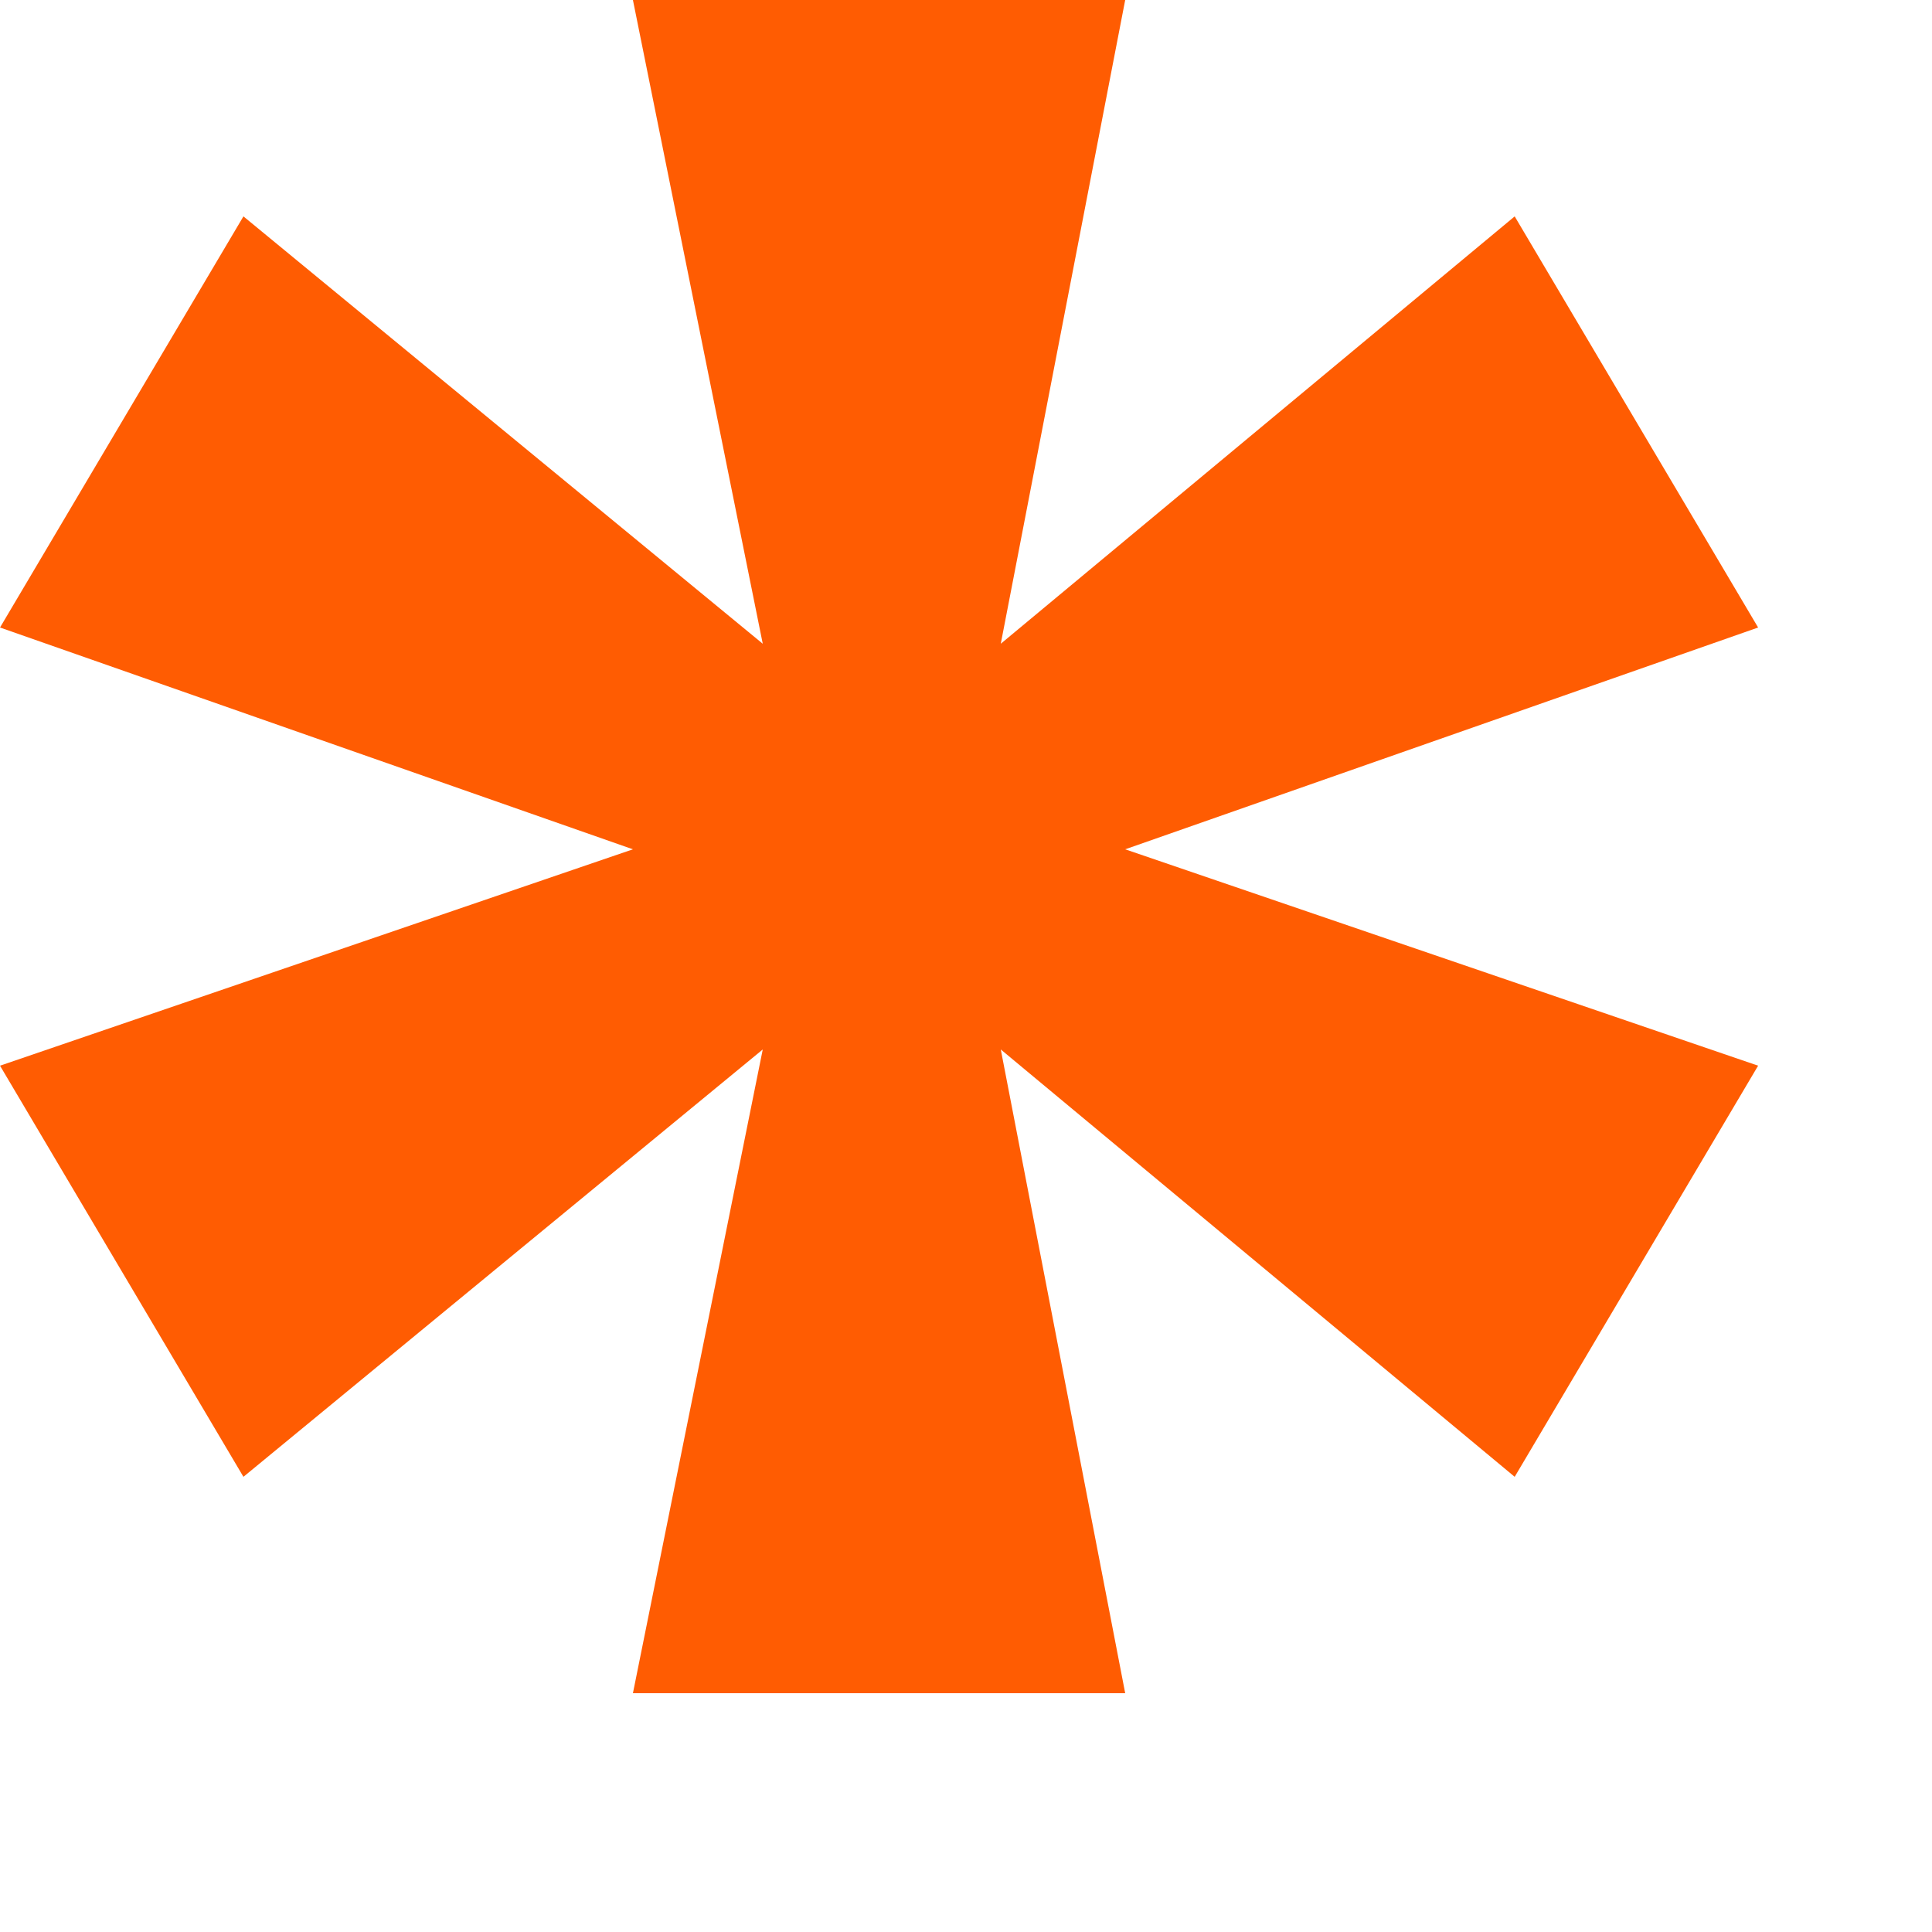
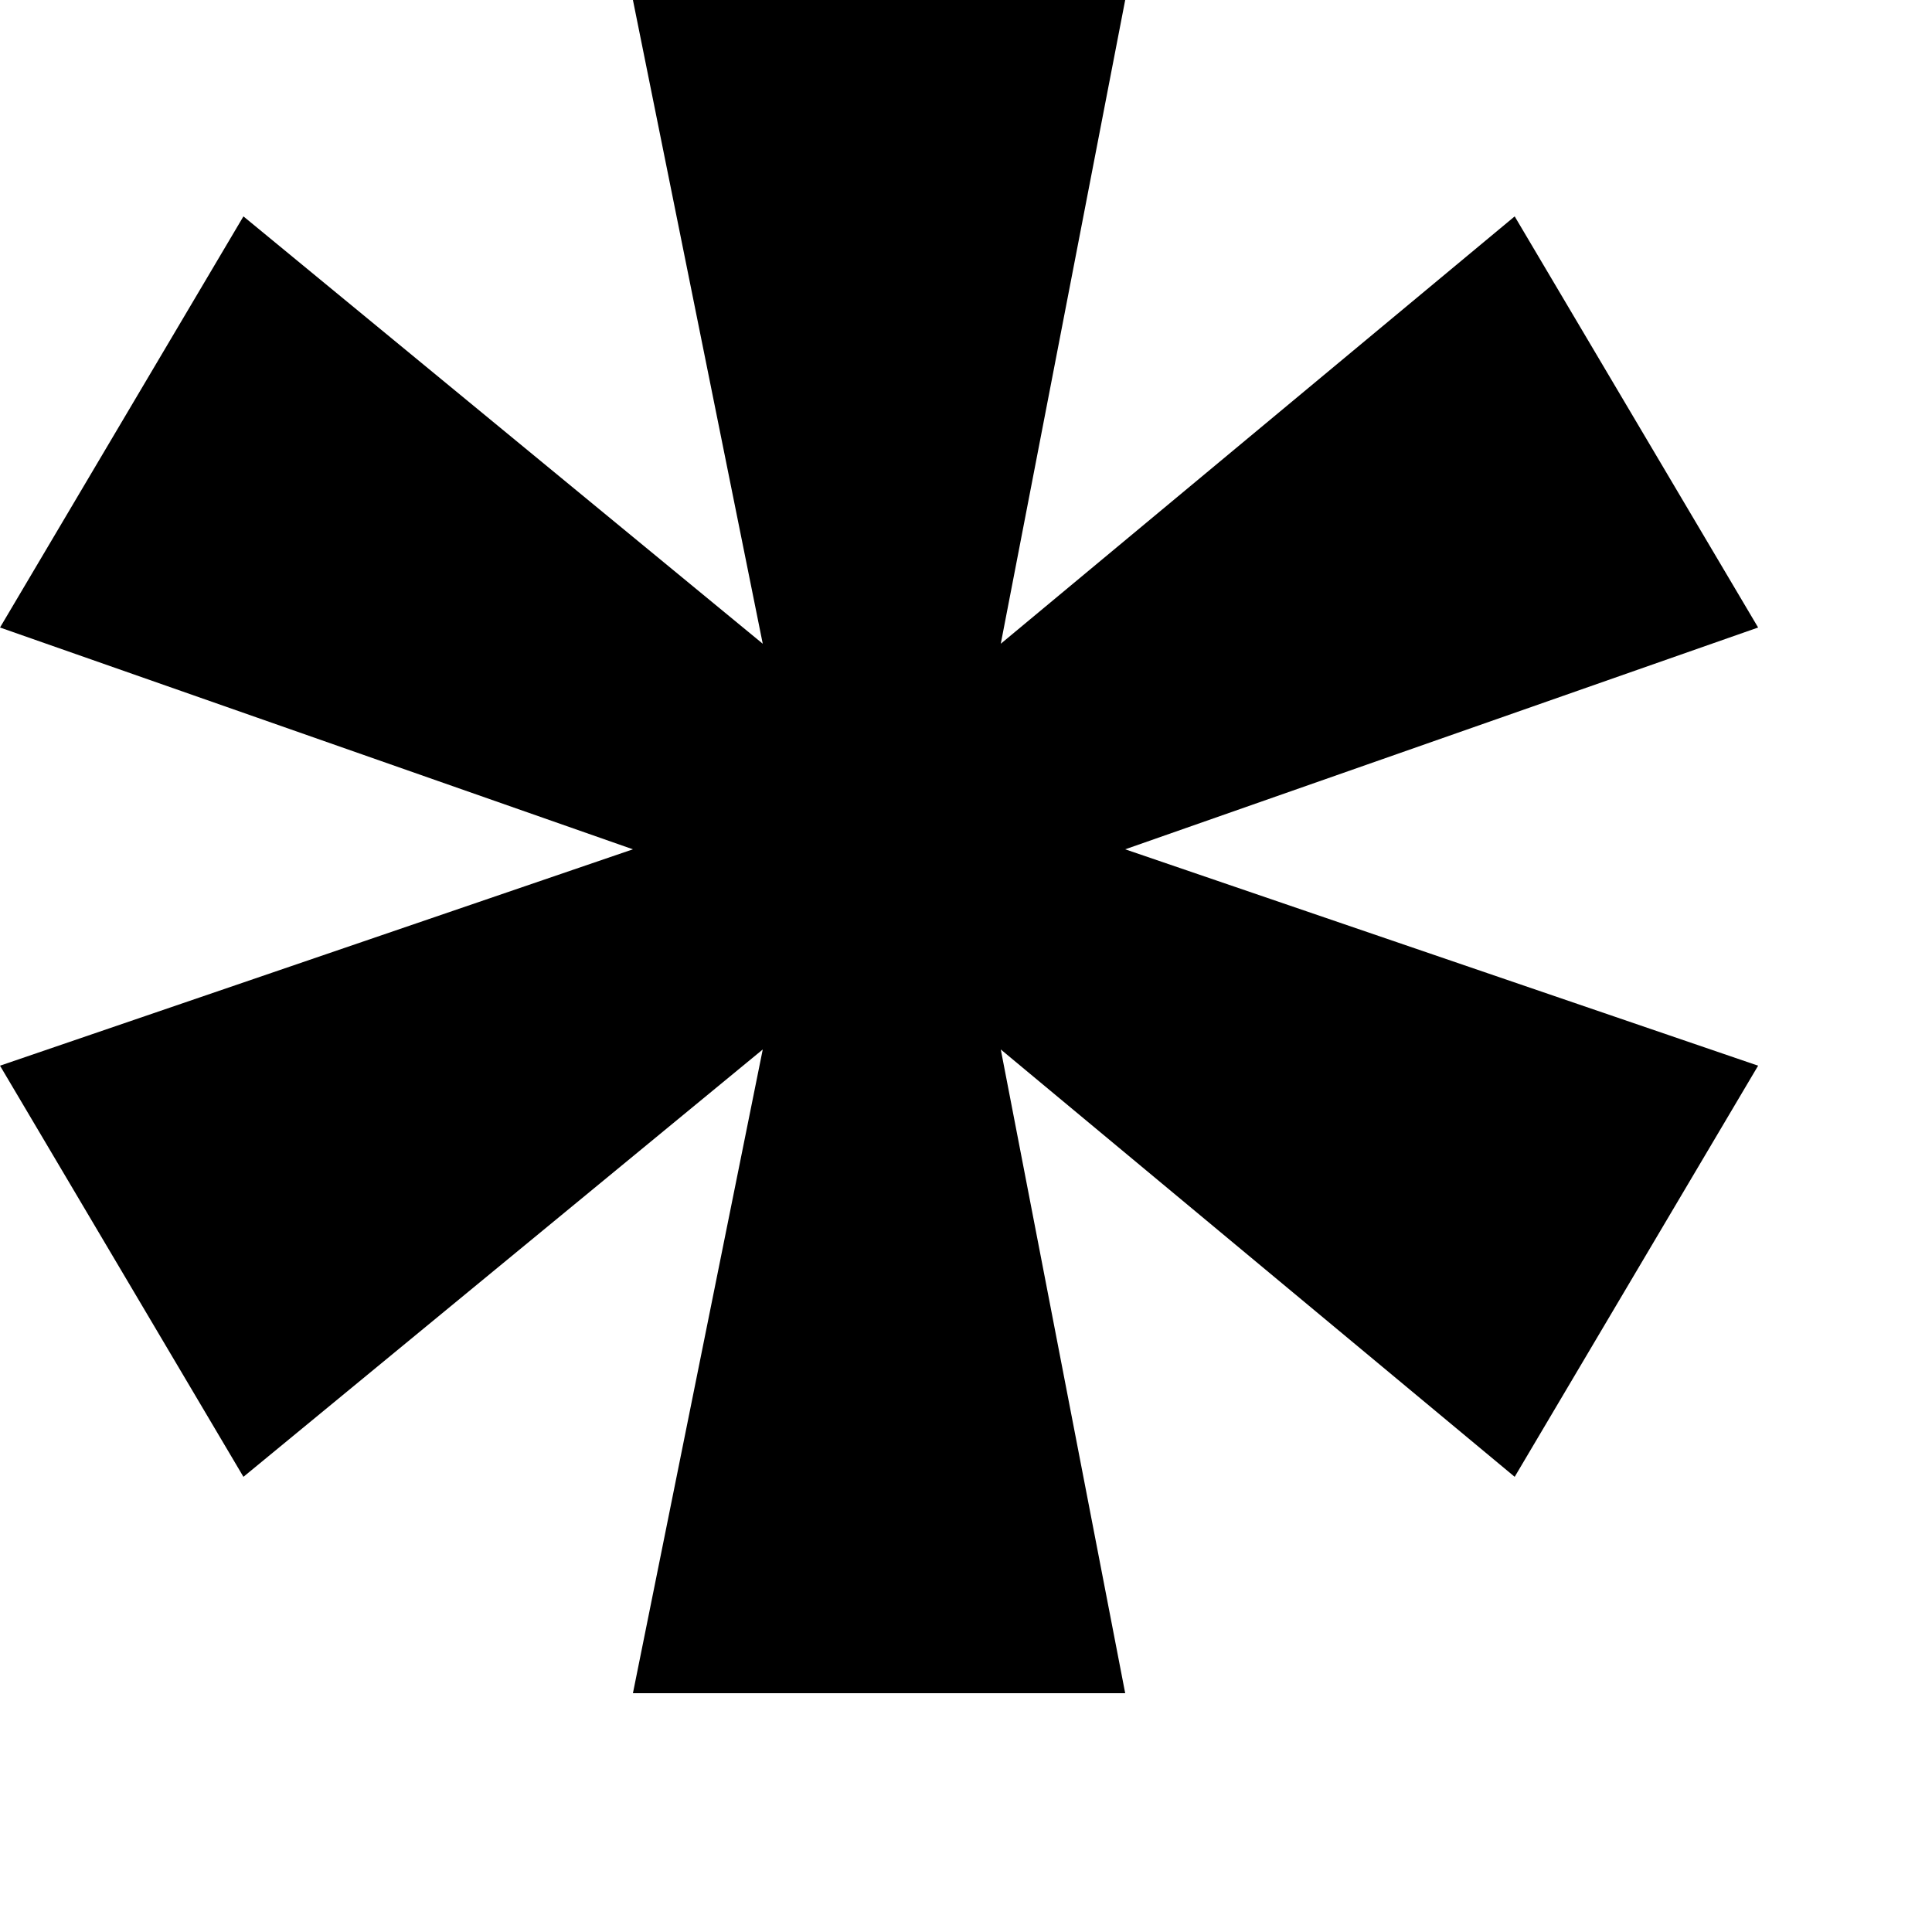
<svg xmlns="http://www.w3.org/2000/svg" width="5" height="5" viewBox="0 0 5 5" fill="none">
-   <path d="M1.638 4.382L1.974 2.716L0.63 3.822L4.10452e-05 2.758L1.638 2.198L4.10452e-05 1.624L0.63 0.56L1.974 1.666L1.638 -0H2.912L2.59 1.666L3.92 0.56L4.55 1.624L2.912 2.198L4.55 2.758L3.92 3.822L2.59 2.716L2.912 4.382H1.638Z" fill="#FF5C02" />
+   <path d="M1.638 4.382L1.974 2.716L0.63 3.822L4.10452e-05 2.758L1.638 2.198L4.10452e-05 1.624L0.63 0.56L1.974 1.666L1.638 -0H2.912L2.59 1.666L3.92 0.56L4.55 1.624L2.912 2.198L4.55 2.758L3.92 3.822L2.59 2.716L2.912 4.382H1.638Z" fill="currentColor" />
</svg>
